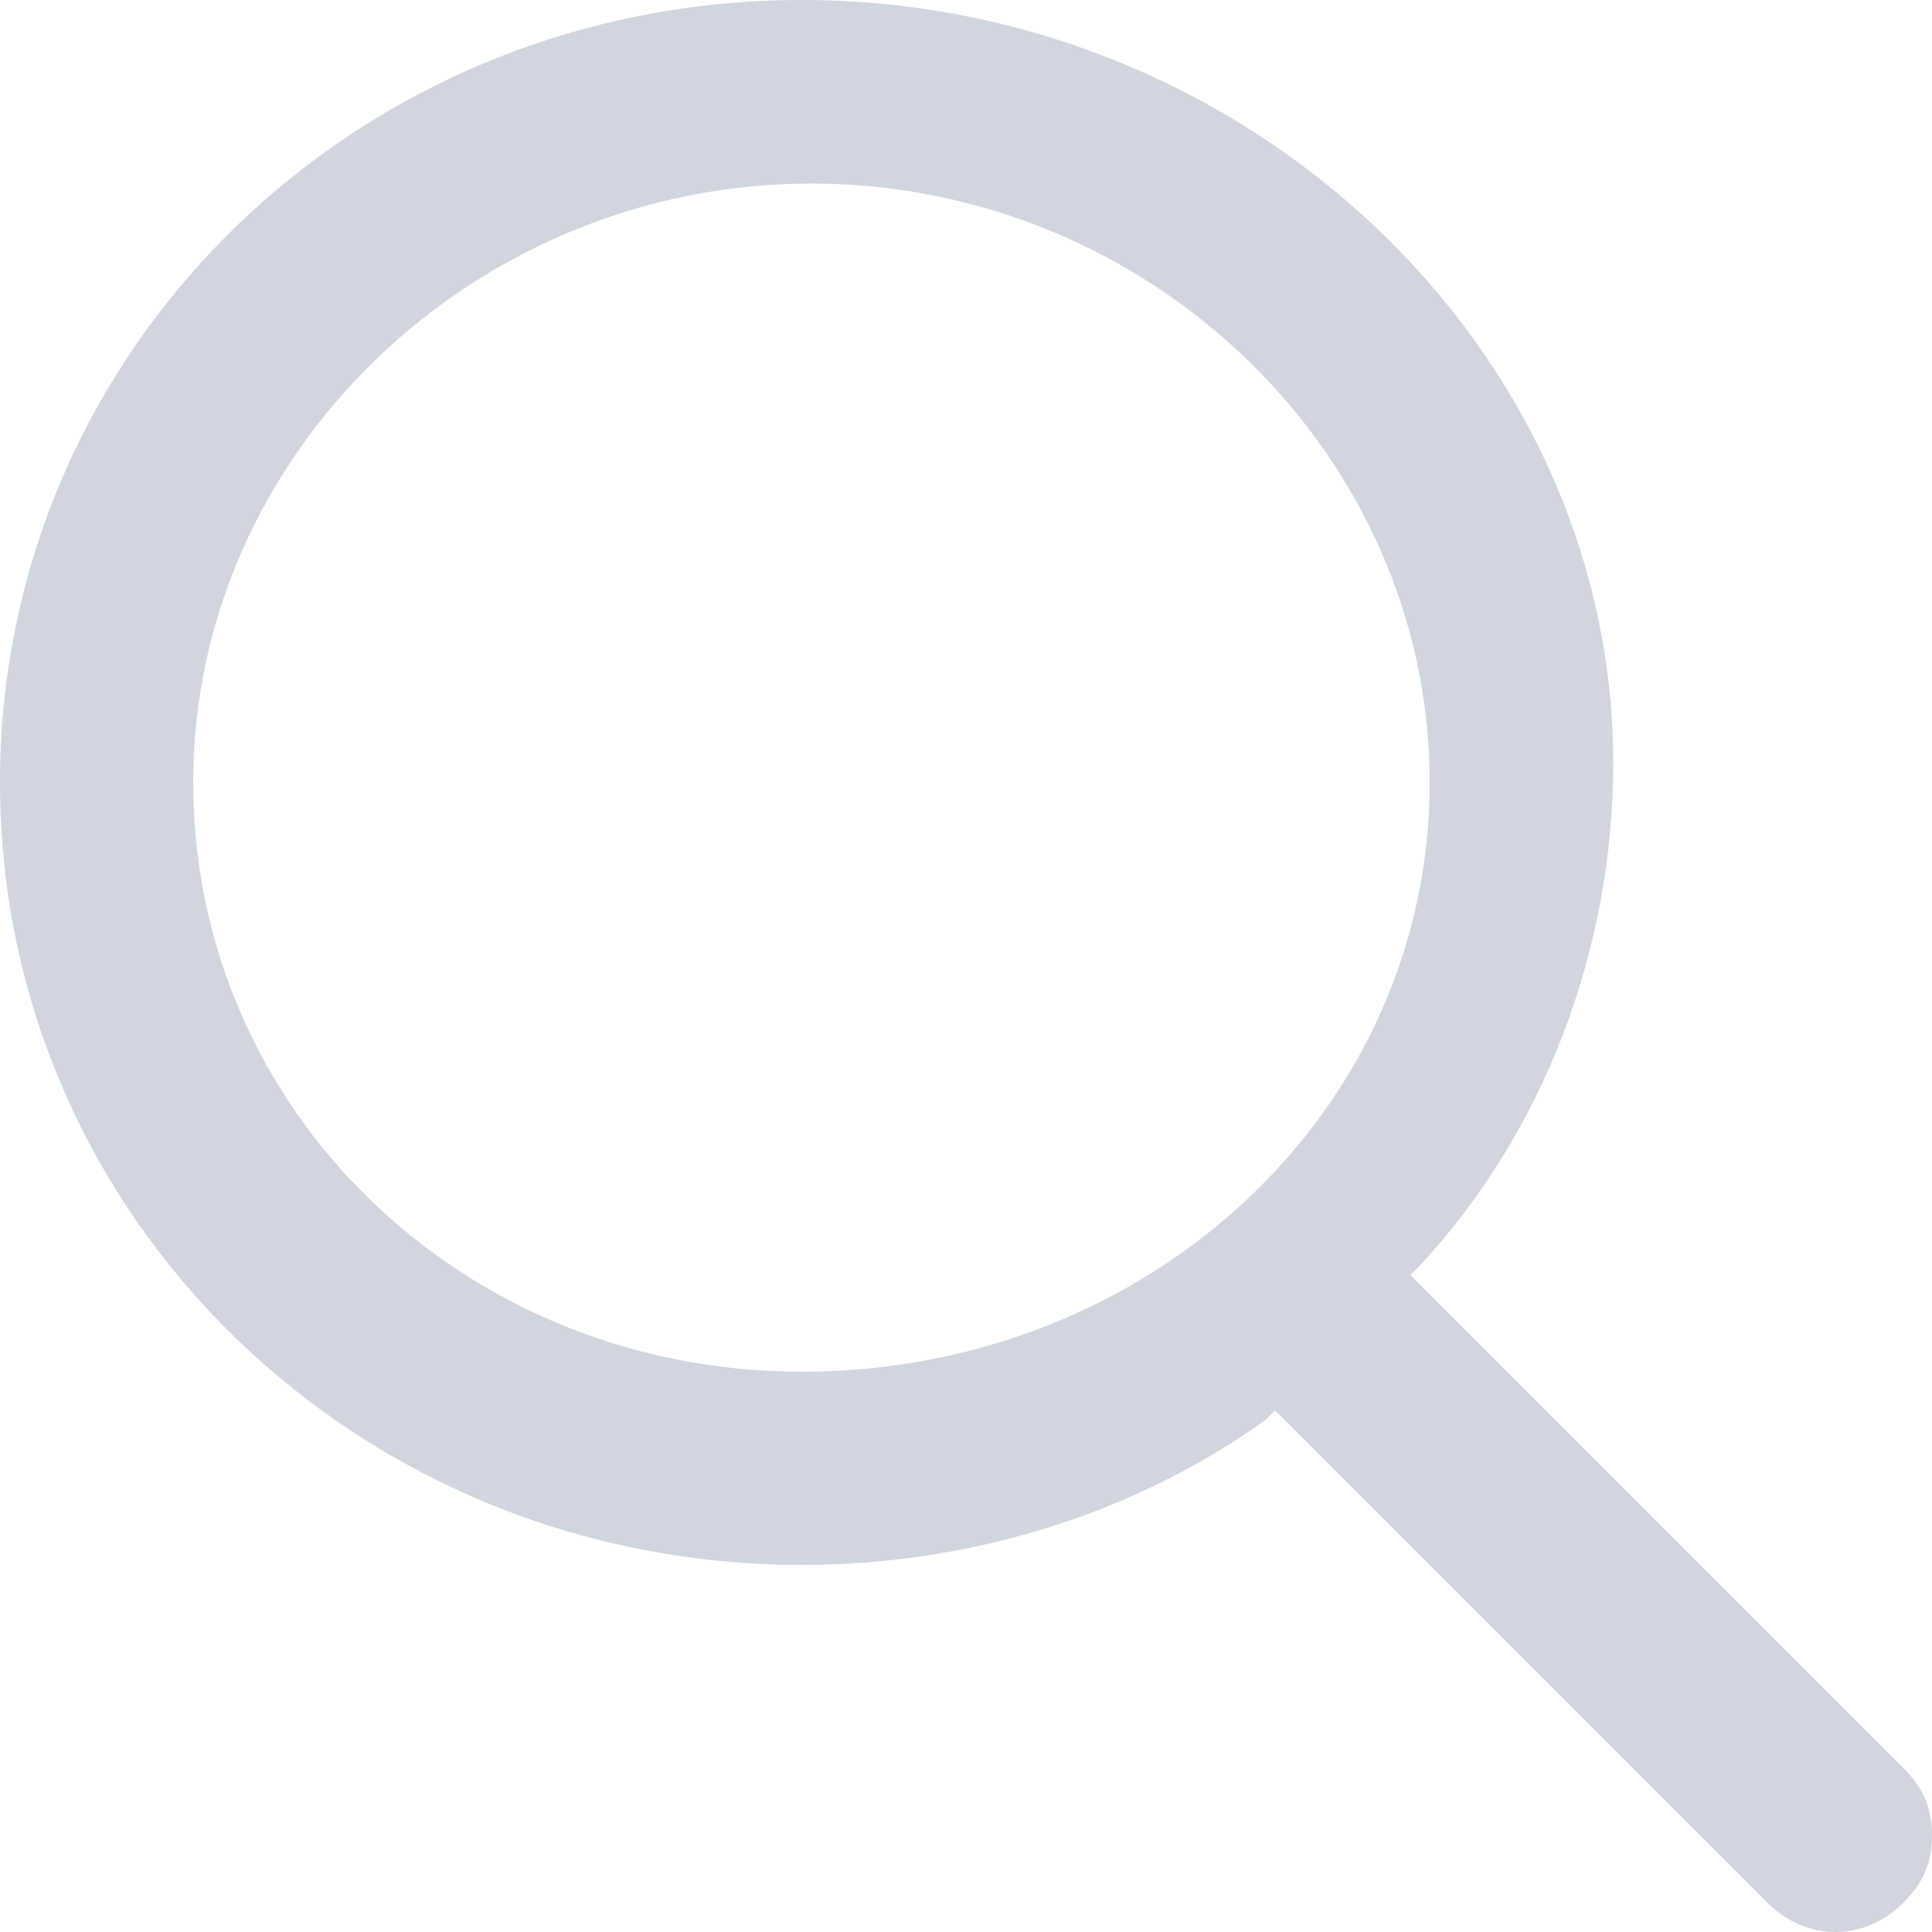
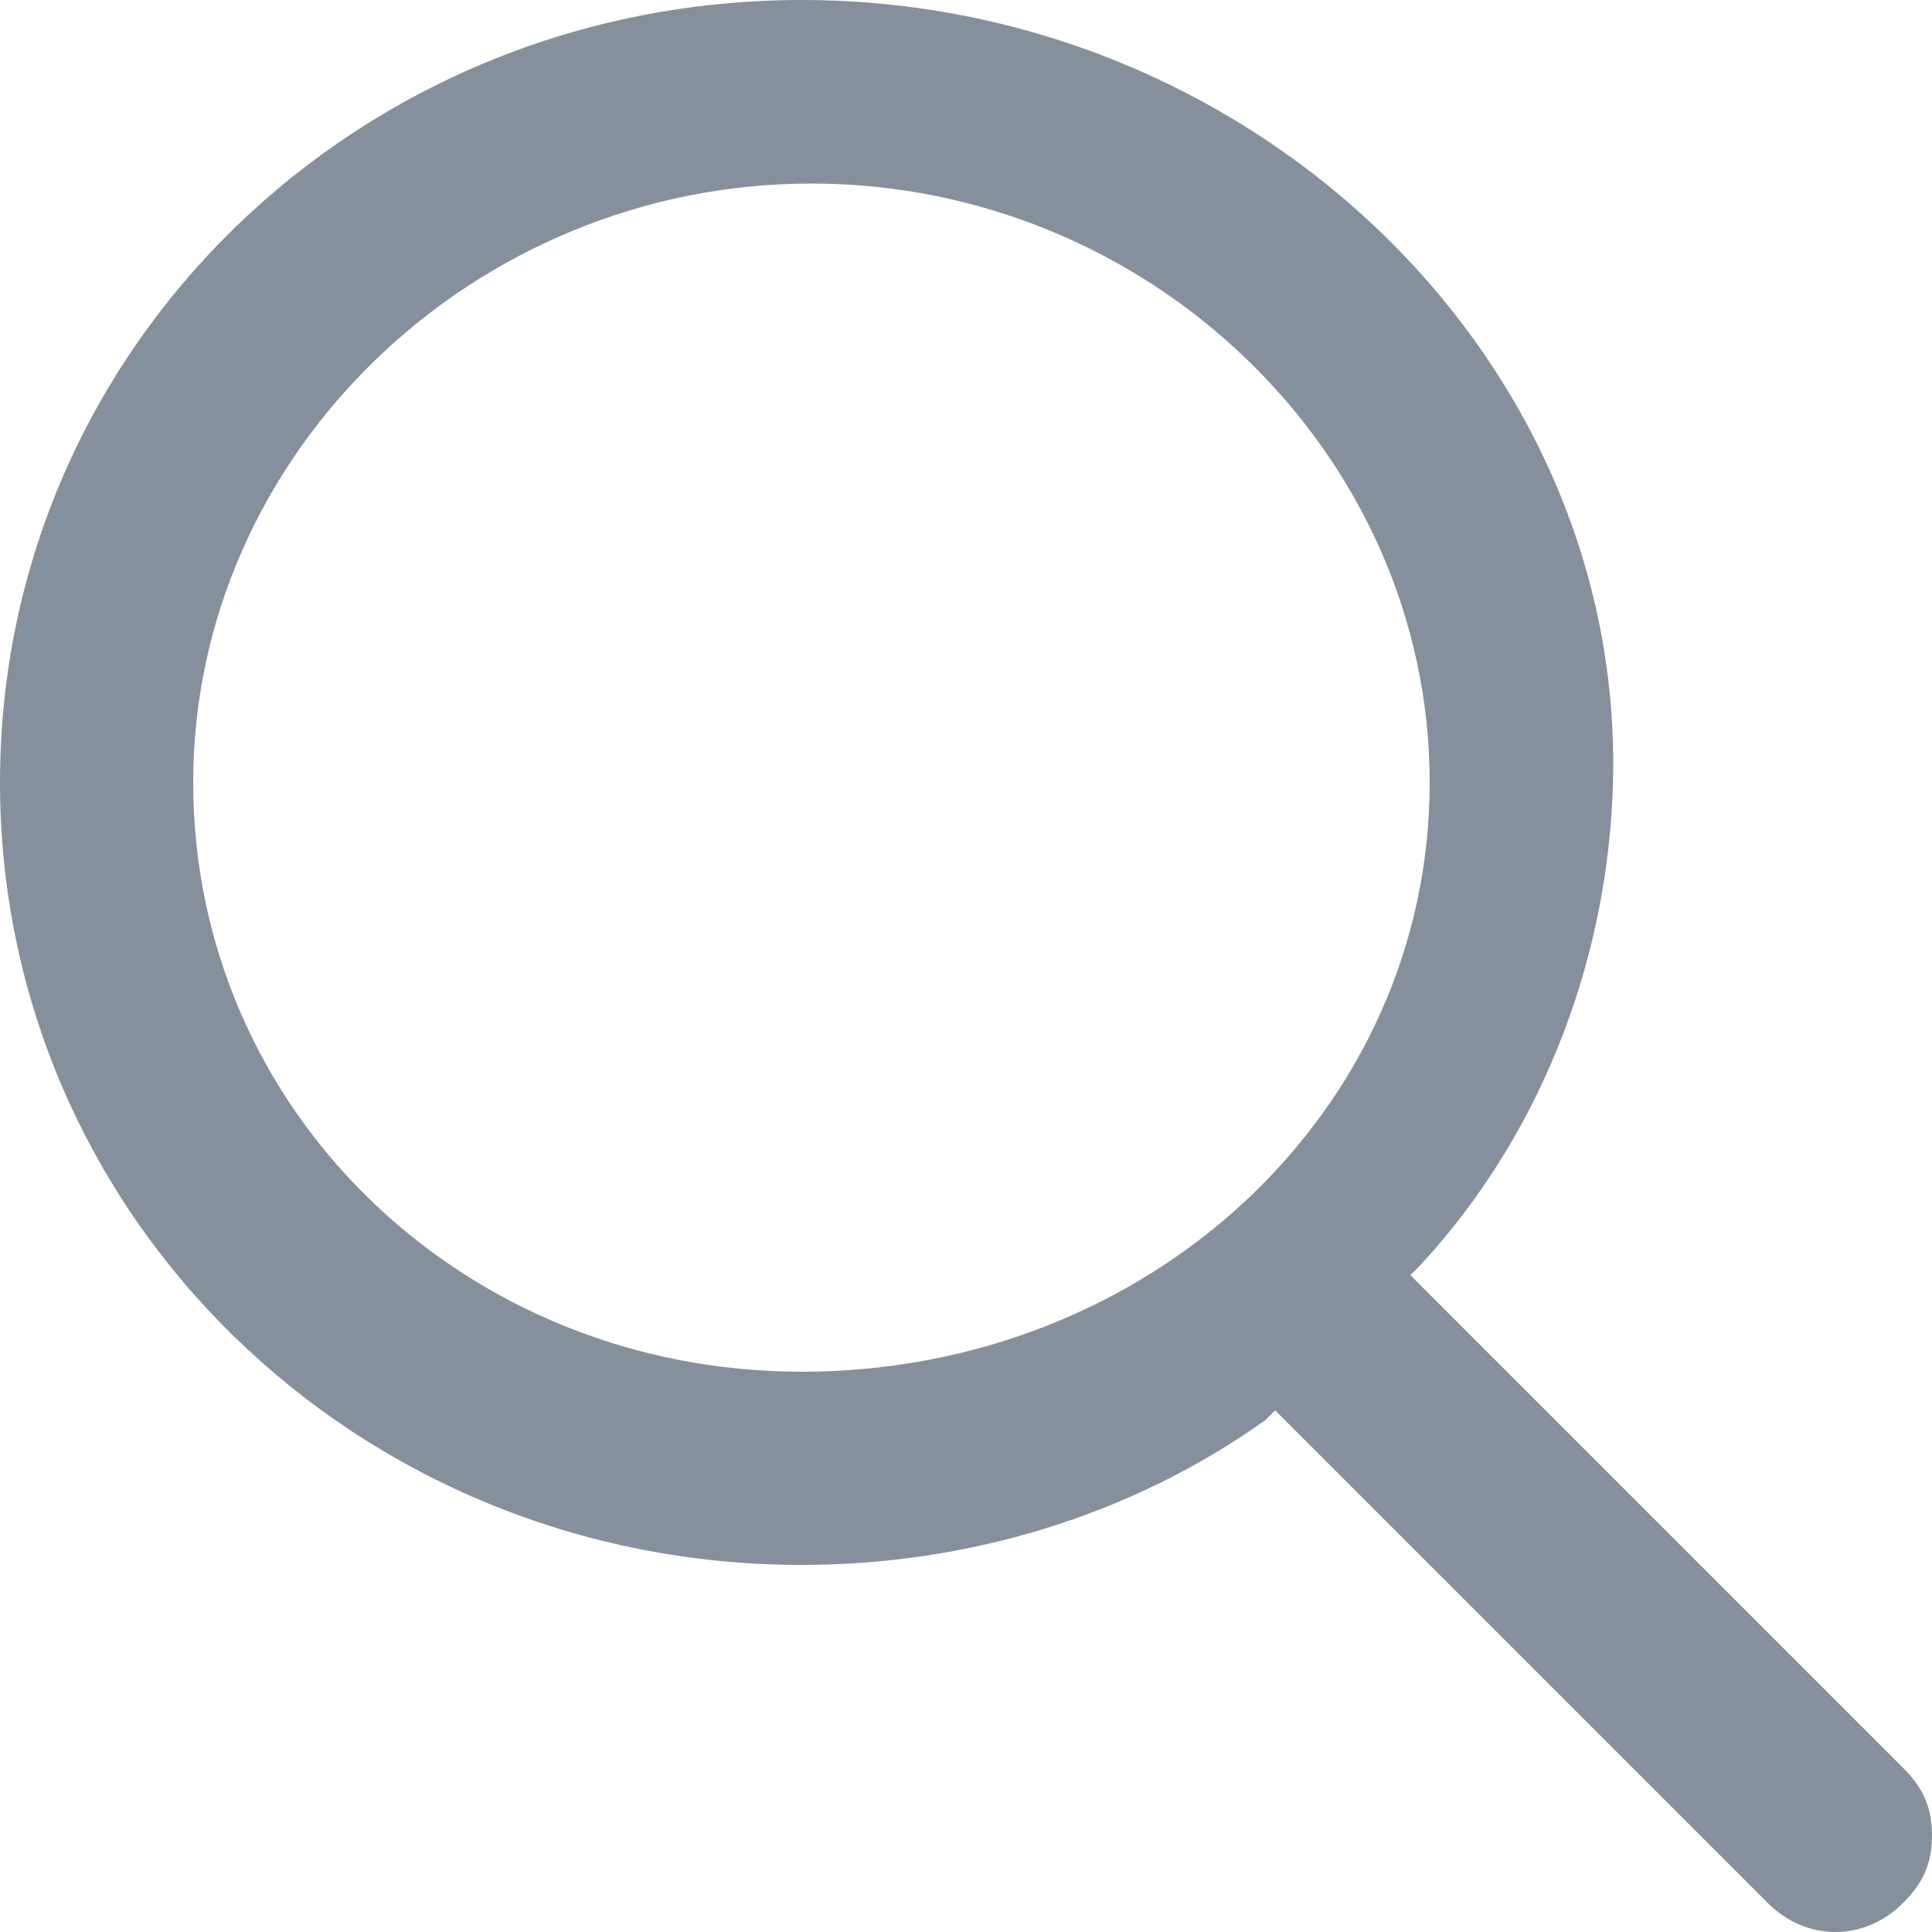
<svg xmlns="http://www.w3.org/2000/svg" width="20" height="20" viewBox="0 0 20 20" fill="none">
-   <path fill-rule="evenodd" clip-rule="evenodd" d="M8.3 0C3.7 0 0 3.6 0 8.1C0 12.6 3.7 16.2 8.3 16.2C10 16.2 11.7 15.7 13.1 14.7L13.2 14.6L18.3 19.7C18.7 20.1 19.3 20.1 19.7 19.7C19.9 19.5 20 19.3 20 19C20 18.7 19.9 18.5 19.7 18.3L14.6 13.2L14.7 13.1C16 11.7 16.7 9.8 16.7 7.9C16.7 3.6 12.9 0 8.3 0ZM8.3 14.2C4.8 14.2 2 11.5 2 8.1C2 4.7 4.9 1.9 8.4 1.9C11.9 1.9 14.8 4.7 14.8 8.1C14.8 11.5 11.9 14.2 8.3 14.2Z" fill="#D1D5DF" />
+   <path fill-rule="evenodd" clip-rule="evenodd" d="M8.3 0C3.7 0 0 3.6 0 8.1C0 12.6 3.7 16.2 8.3 16.2C10 16.2 11.7 15.7 13.1 14.7L13.2 14.6L18.3 19.7C18.7 20.1 19.3 20.1 19.7 19.7C19.9 19.5 20 19.3 20 19C20 18.7 19.9 18.5 19.7 18.3L14.6 13.2L14.7 13.1C16 11.7 16.7 9.8 16.7 7.9C16.7 3.6 12.9 0 8.3 0ZM8.3 14.2C4.8 14.2 2 11.5 2 8.1C2 4.7 4.9 1.9 8.4 1.9C11.9 1.9 14.8 4.7 14.8 8.1C14.8 11.5 11.9 14.2 8.3 14.2Z" fill="#86909C" />
</svg>
